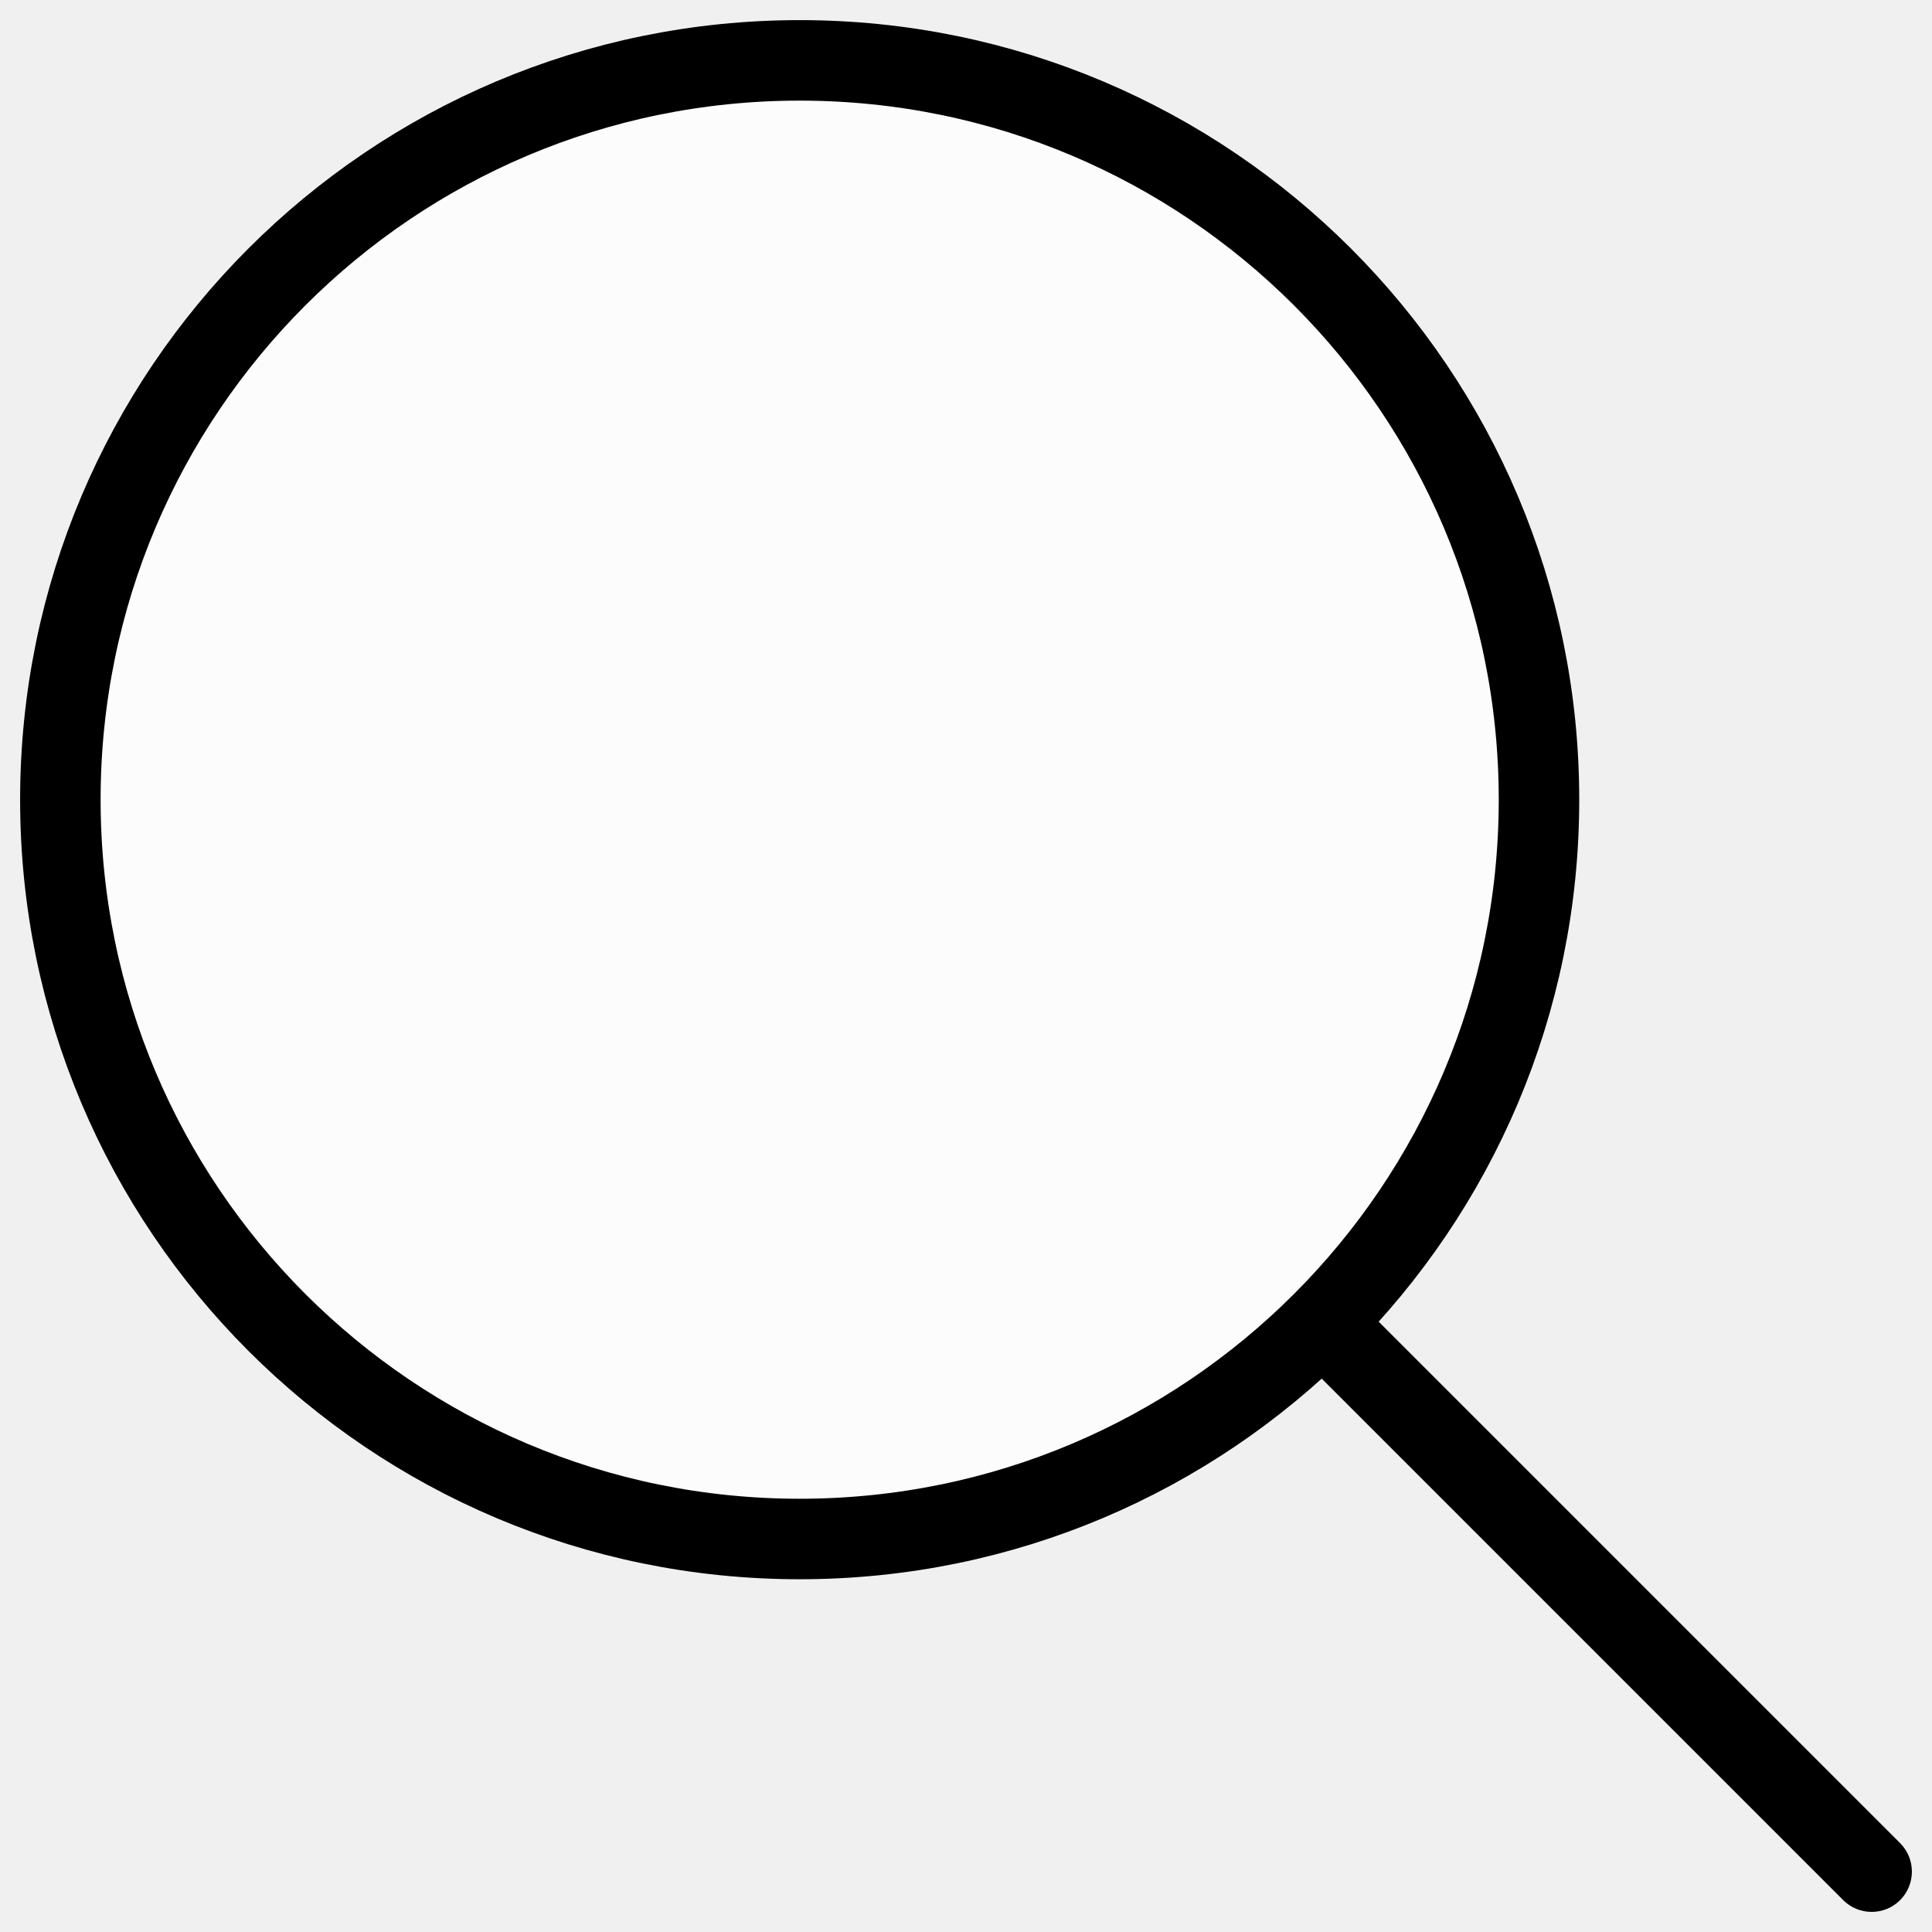
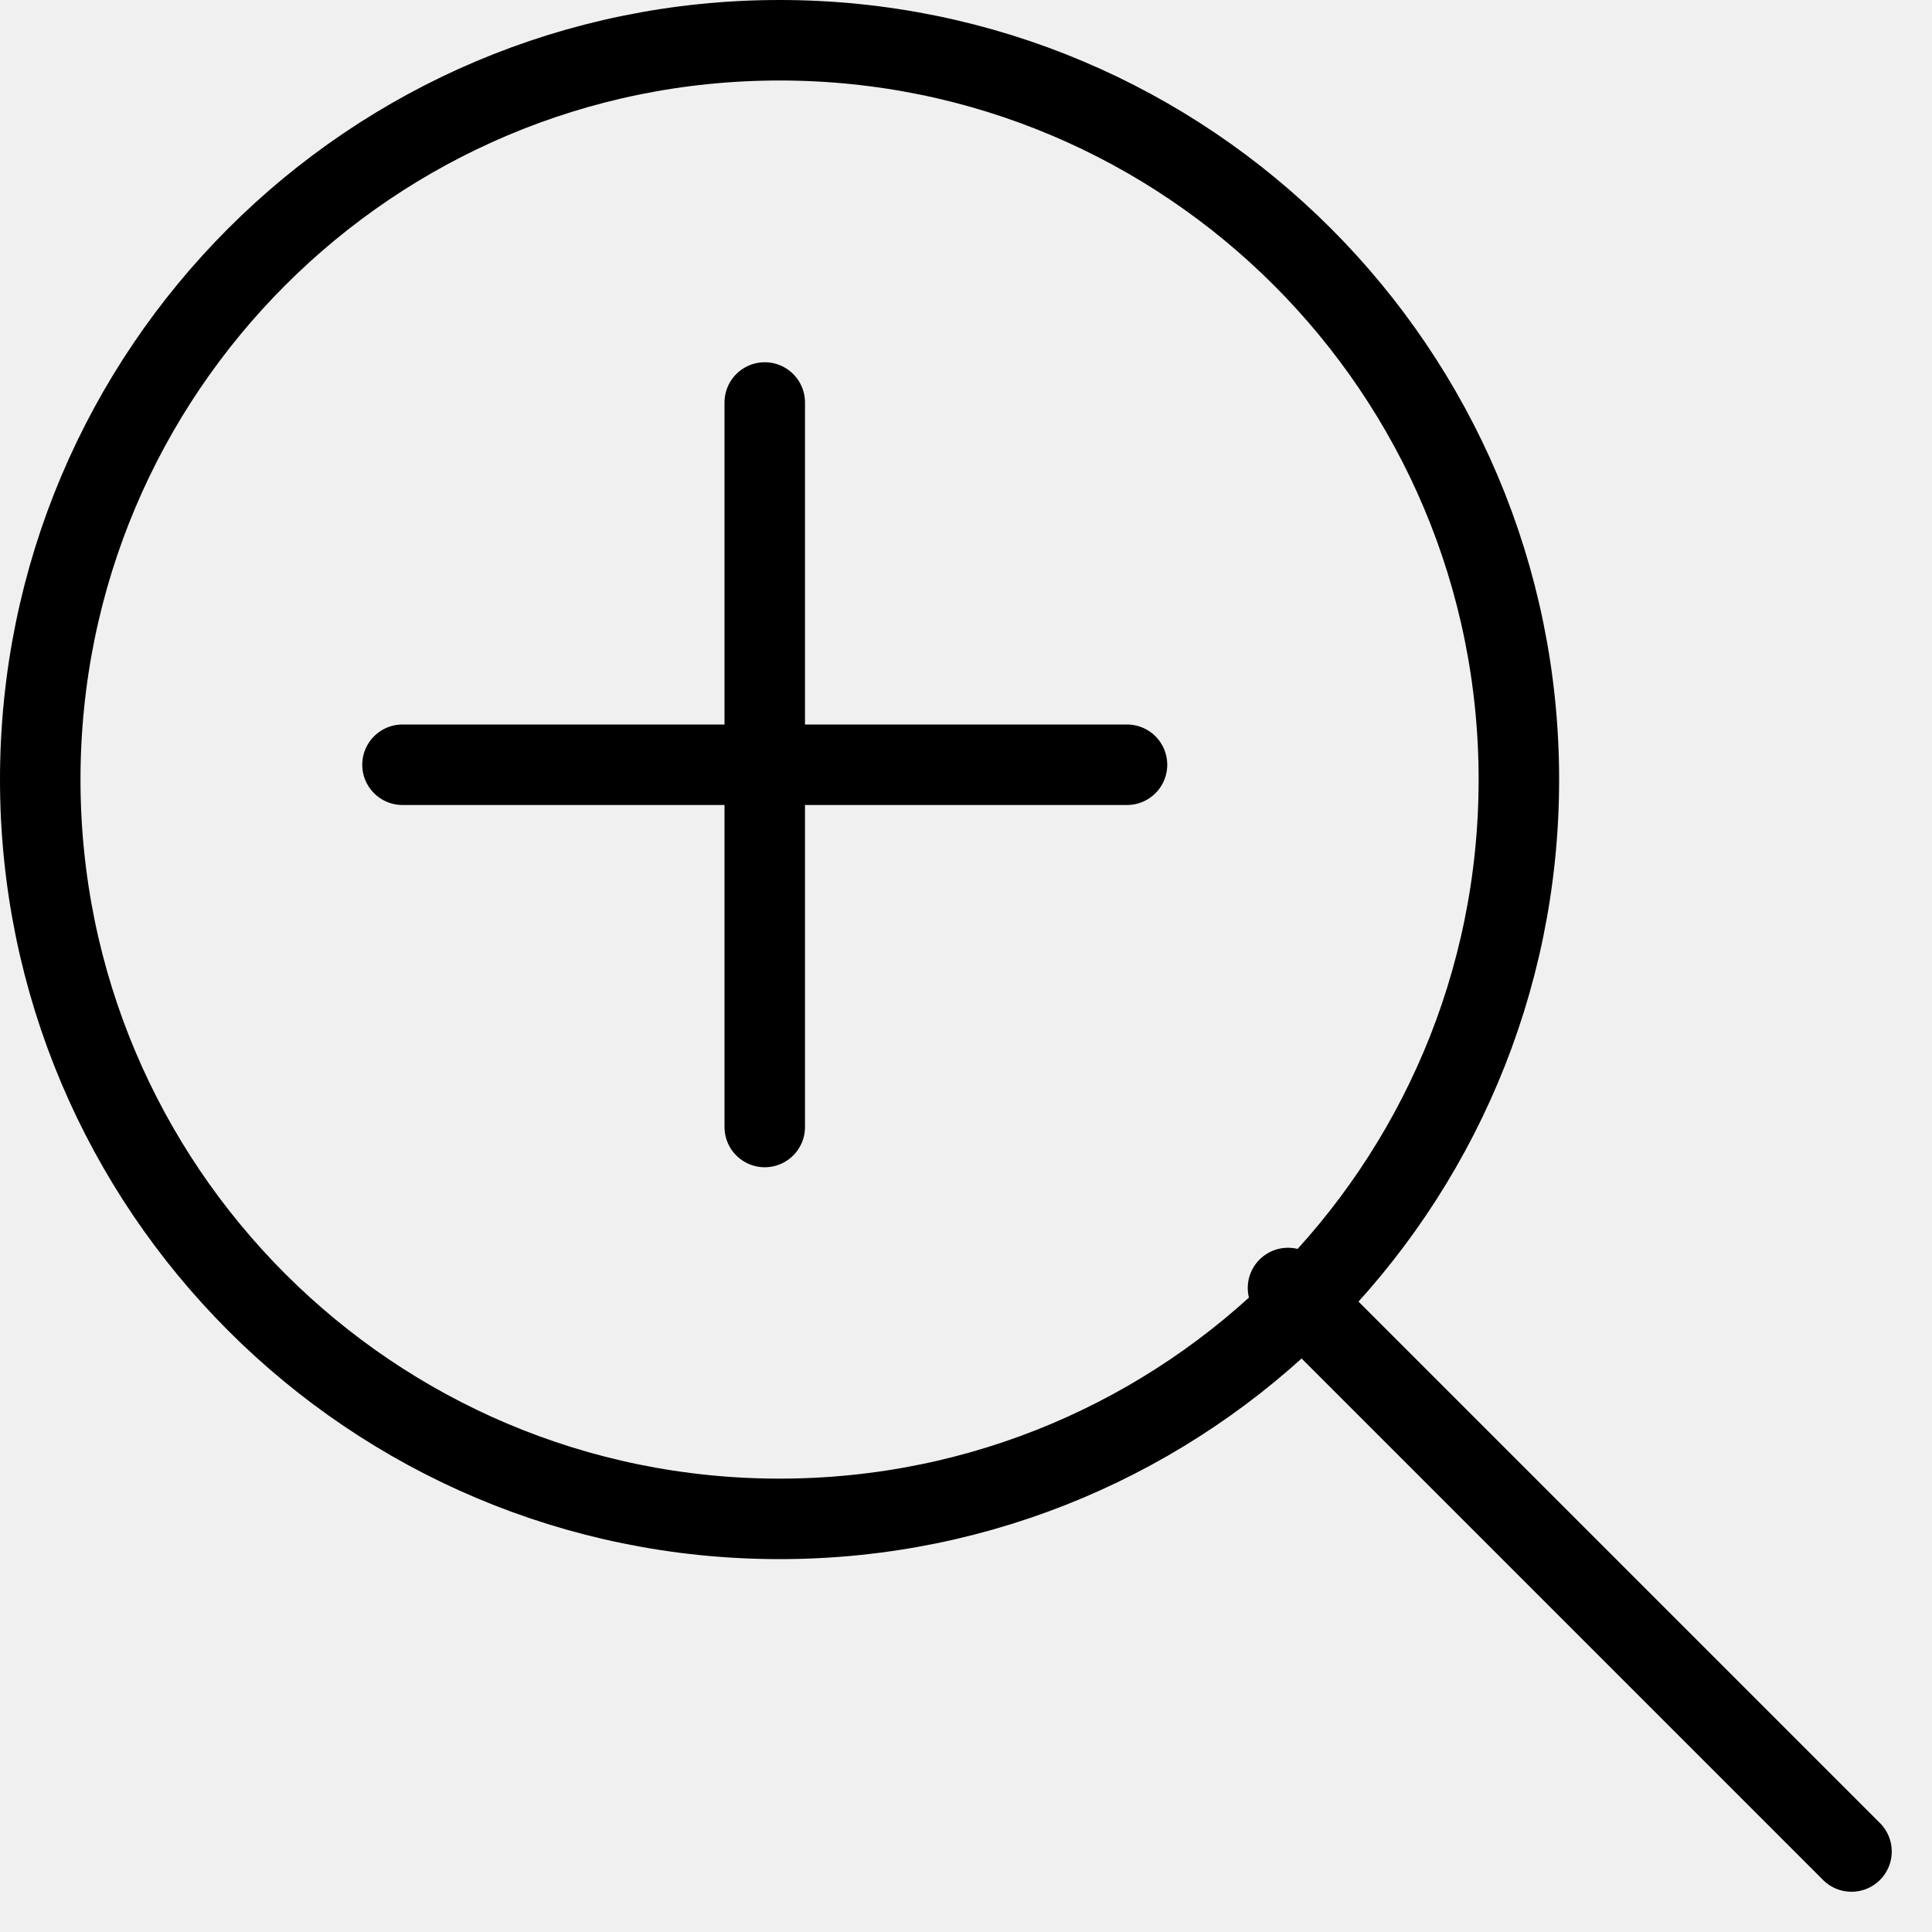
<svg xmlns="http://www.w3.org/2000/svg" width="24" height="24" viewBox="0 0 24 24" fill="none">
-   <g transform="translate(0.2499 0.25)">
-     <g id="Group 198">
-       <circle id="Ellipse 198" cx="9.684" cy="9.684" r="9.184" fill="white" fill-opacity="0.8" stroke="black" />
-       <path id="Vector 6" d="M22.647 23.354C22.842 23.549 23.159 23.549 23.354 23.354C23.549 23.158 23.549 22.842 23.354 22.646L23 23L22.647 23.354ZM23 23L23.354 22.646L16.354 15.646L16 16L15.646 16.353L22.647 23.354L23 23Z" fill="black" />
-     </g>
-   </g>
+   <circle cx="9.684" cy="9.684" r="9.184" stroke="black" stroke-width="1" vector-effect="non-scaling-stroke" />
+   <path d="M16 16L23 23" stroke="black" stroke-linecap="round" stroke-width="1" vector-effect="non-scaling-stroke" />
+   <path d="M9.5 5V14M14 9.5H5" stroke="black" stroke-linecap="round" stroke-width="1" vector-effect="non-scaling-stroke" />
</svg>
